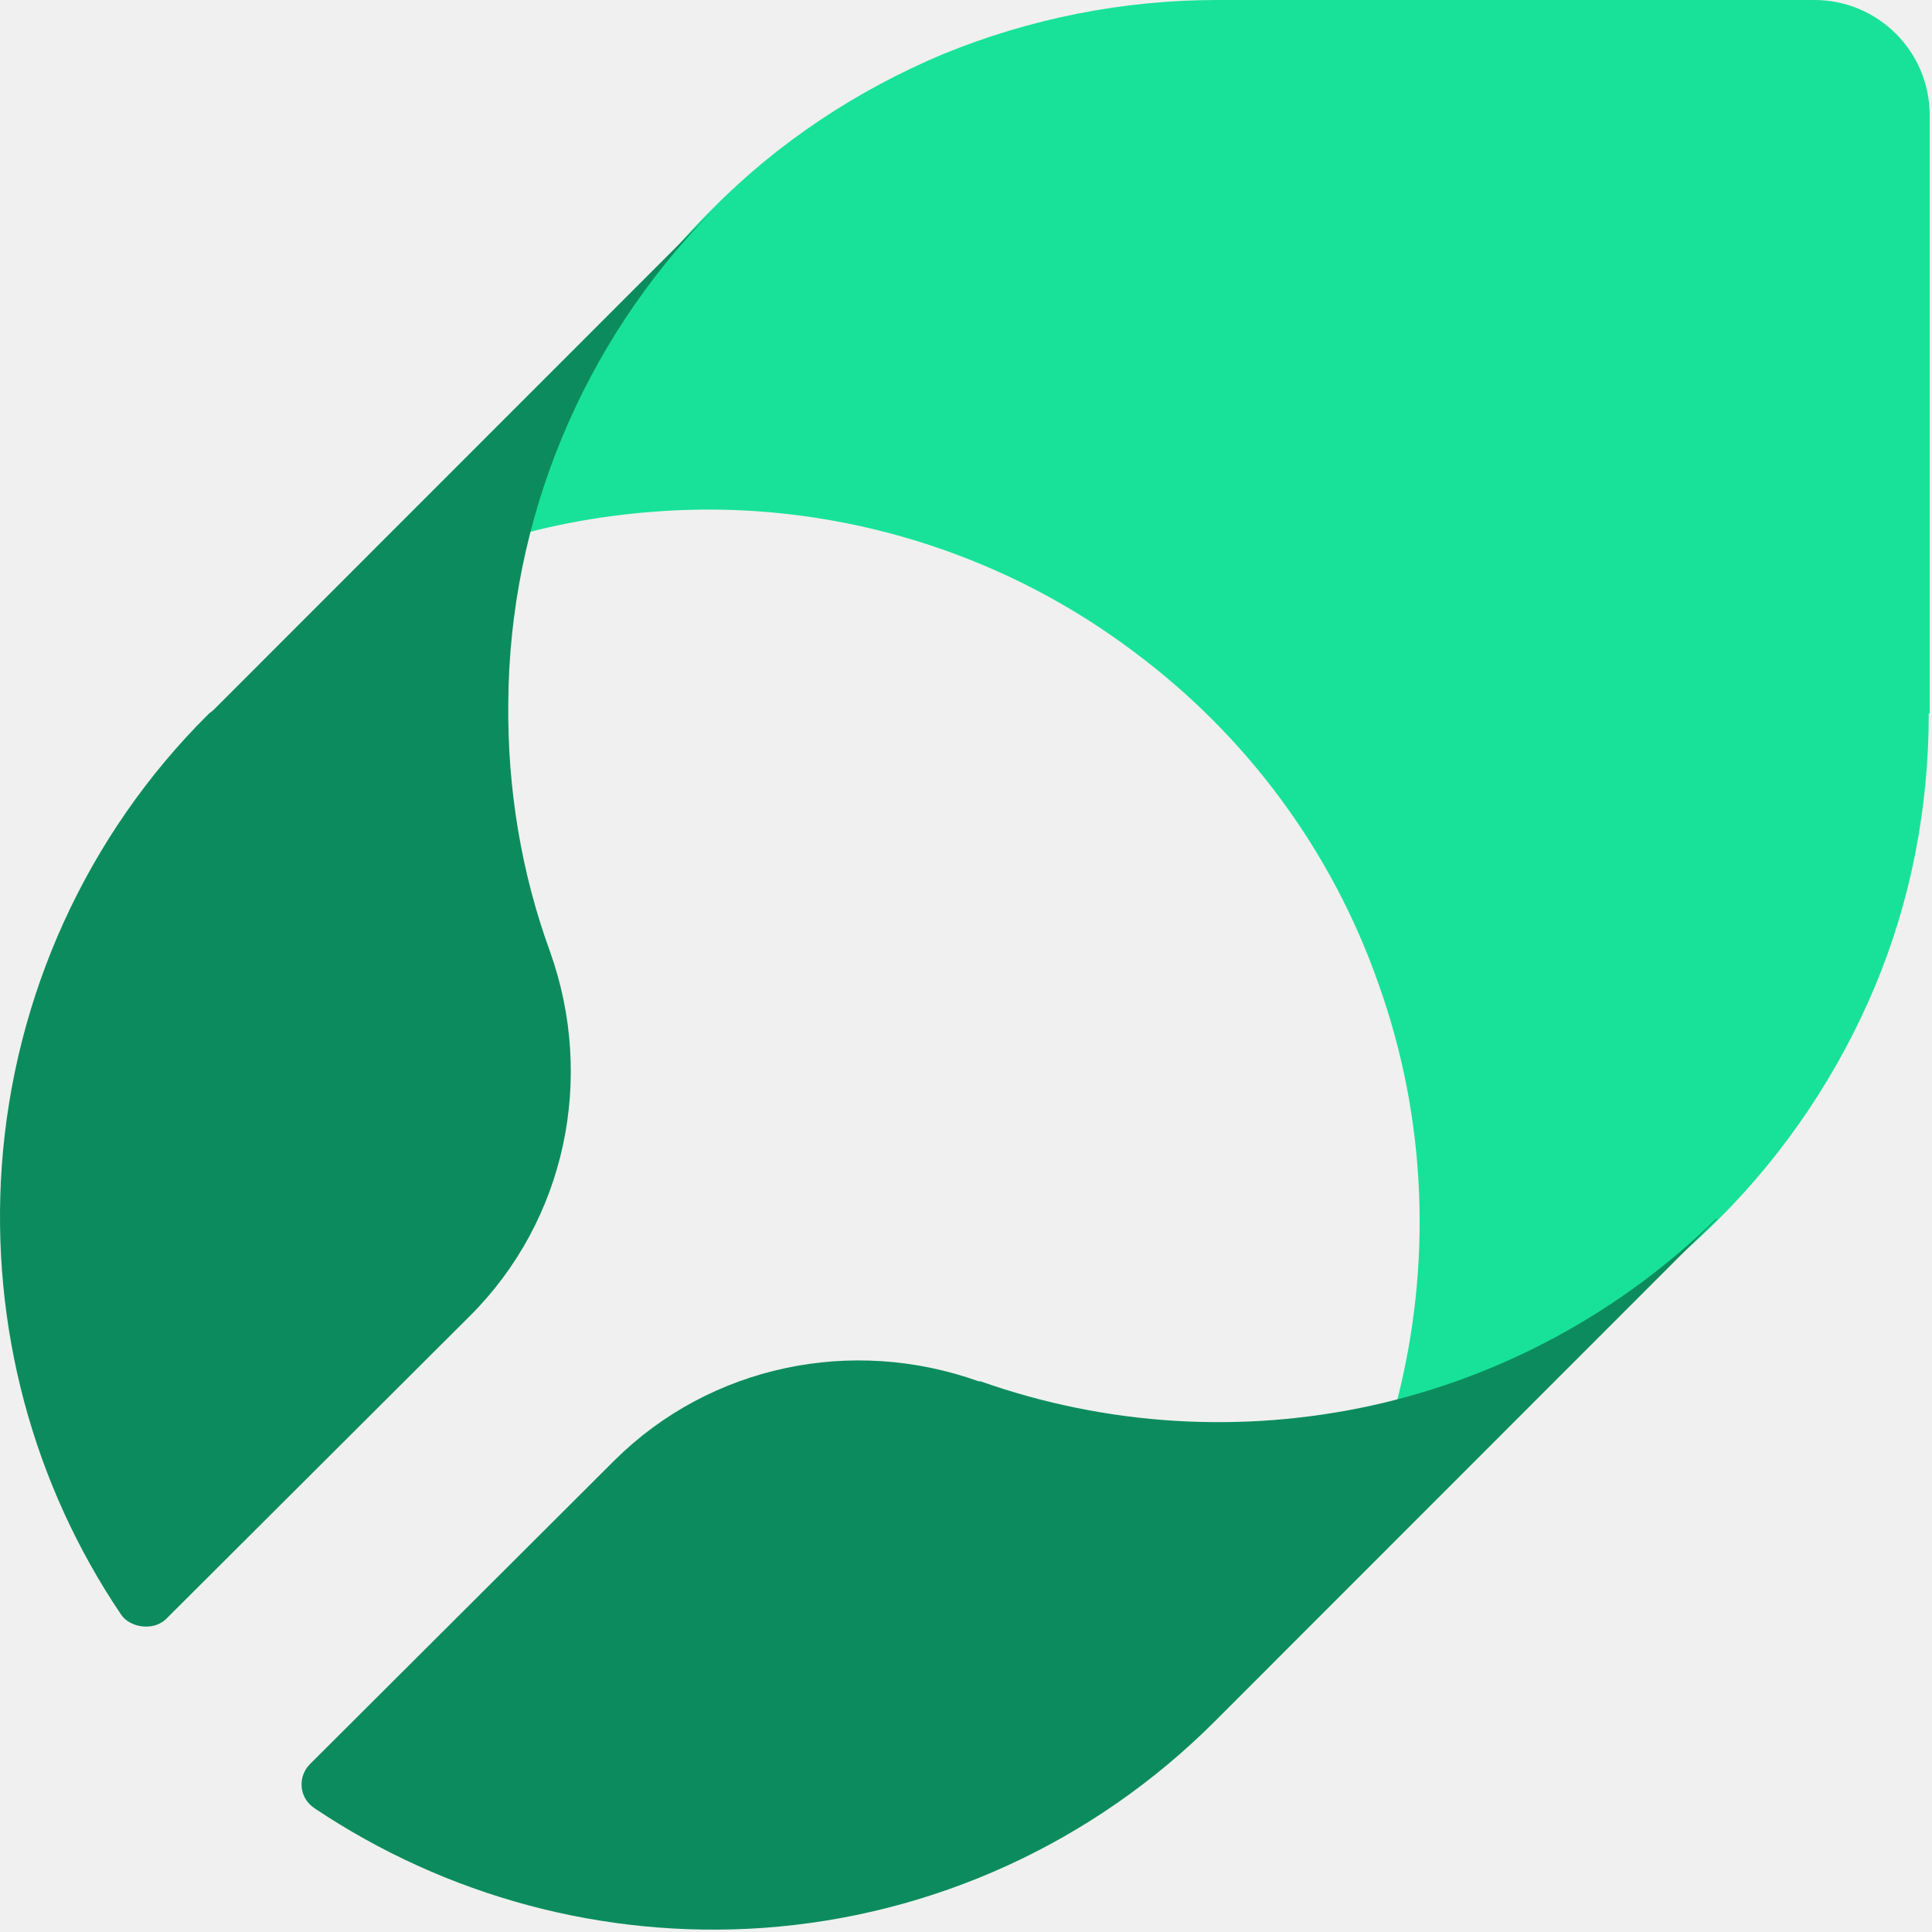
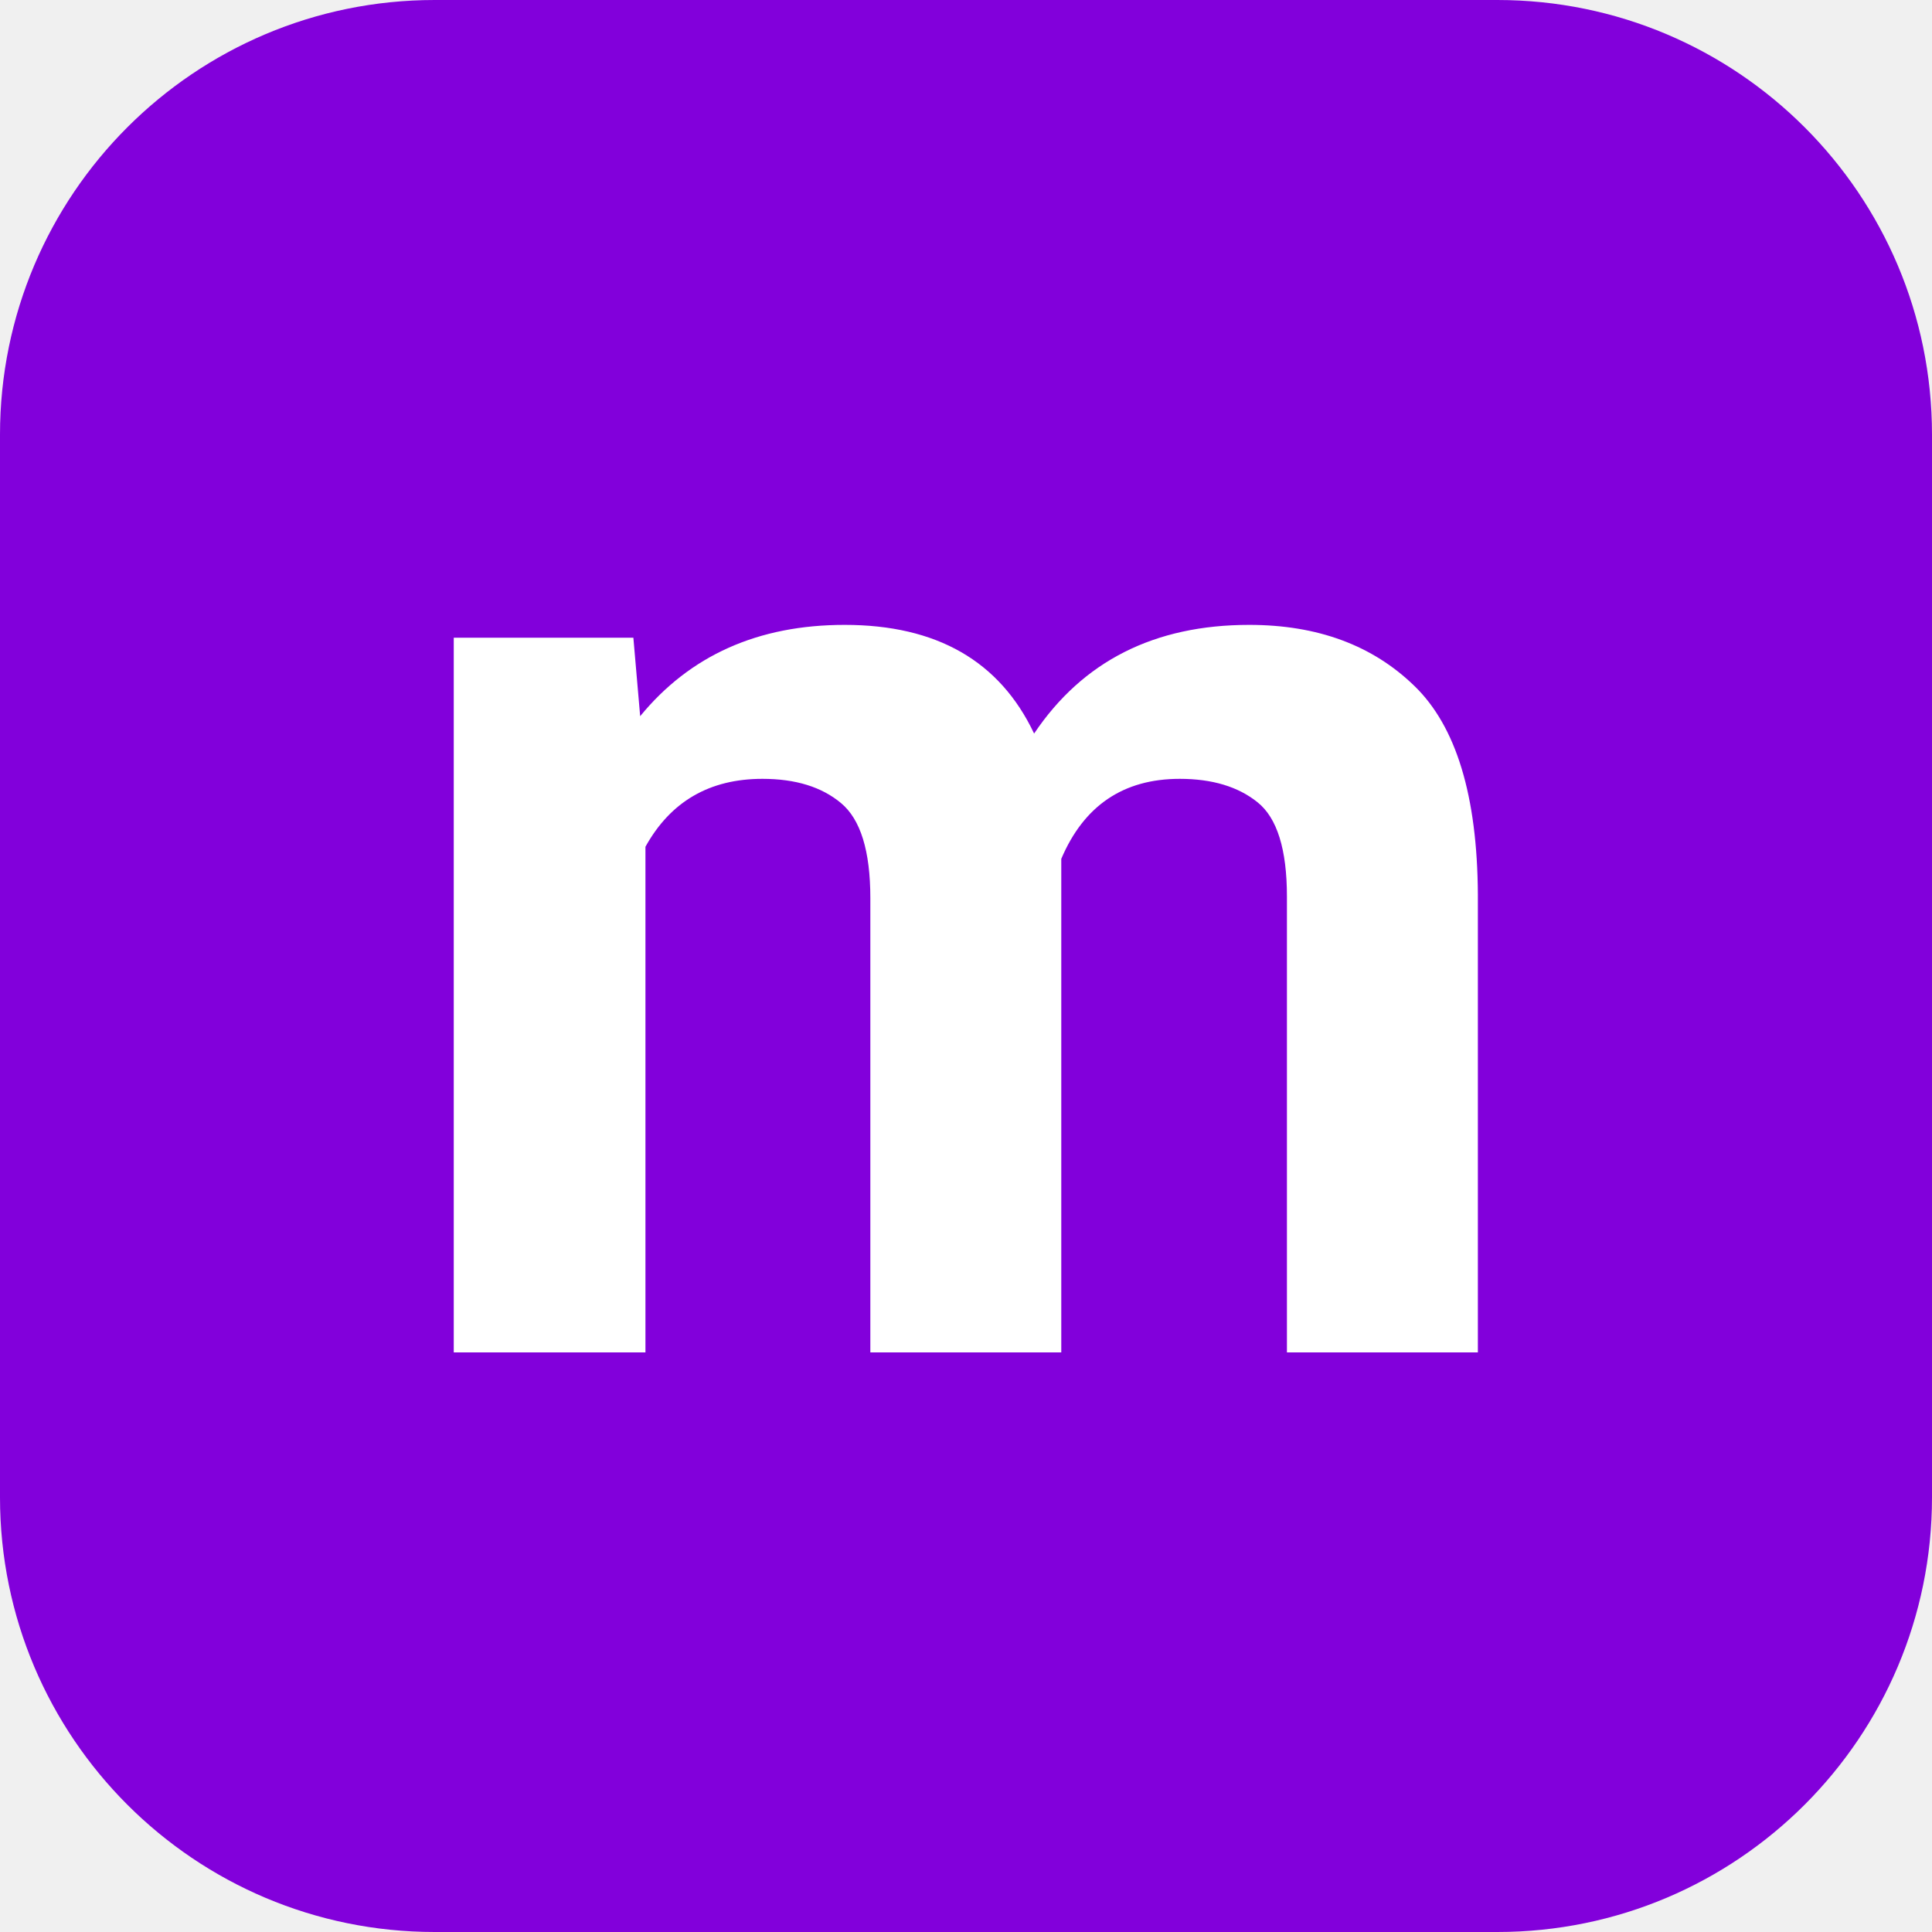
- <svg xmlns="http://www.w3.org/2000/svg" width="502" height="502" viewBox="0 0 502 502" fill="none">
-   <path d="M501.402 185.33V29.962C501.402 13.29 487.876 0 471.453 0H316.156C291.763 0 267.611 4.832 245.15 14.014C222.689 23.438 202.16 36.969 185.012 54.367L183.804 55.575C161.101 78.53 144.92 107.042 136.708 138.454C151.441 134.588 166.656 132.655 181.871 132.413C222.447 131.93 262.298 144.978 294.661 169.383C323.885 191.13 346.104 221.092 358.18 255.645C370.739 290.681 372.188 328.859 362.769 364.862C393.925 356.647 422.666 340.457 445.611 317.744L446.818 316.536C463.966 299.38 477.732 278.841 487.151 256.37C496.571 233.898 501.16 209.735 501.16 185.33H501.402Z" fill="#18E299" />
-   <path d="M132.071 182.706C132.312 135.044 151.32 89.307 184.764 55.125L55.557 184.391C55.076 184.873 54.594 185.113 54.113 185.595C22.593 216.888 3.586 258.774 0.458 303.066C-2.43 344.47 8.397 385.392 31.496 419.575C33.699 422.835 39.677 423.907 43.046 420.778L122.206 341.822C146.989 317.028 154.689 280.198 142.899 247.219C135.44 226.758 131.831 204.852 132.071 182.706Z" fill="#0C8C5E" />
-   <path d="M446.067 316.547C421.284 340.86 390.245 357.71 356.56 365.172C322.634 372.635 287.506 370.468 254.783 358.914C254.783 358.914 254.542 358.914 254.301 358.914C221.338 347.118 184.525 354.821 159.742 379.375L80.581 458.331C77.212 461.701 77.694 467.238 81.784 469.885C115.95 492.754 156.855 503.827 198.24 500.938C242.512 497.809 284.137 478.792 315.656 447.258L316.859 446.054L446.067 316.788V316.547Z" fill="#0C8C5E" />
+ <svg xmlns="http://www.w3.org/2000/svg" viewBox="0 0 40 40">
+   <rect width="40" height="40" rx="9" fill="#8200DB" />
+   <text x="20" y="28" font-family="ui-sans-serif, system-ui, -apple-system, BlinkMacSystemFont, 'Segoe UI', Roboto, sans-serif" font-size="28" font-weight="700" fill="white" text-anchor="middle">m</text>
</svg>
